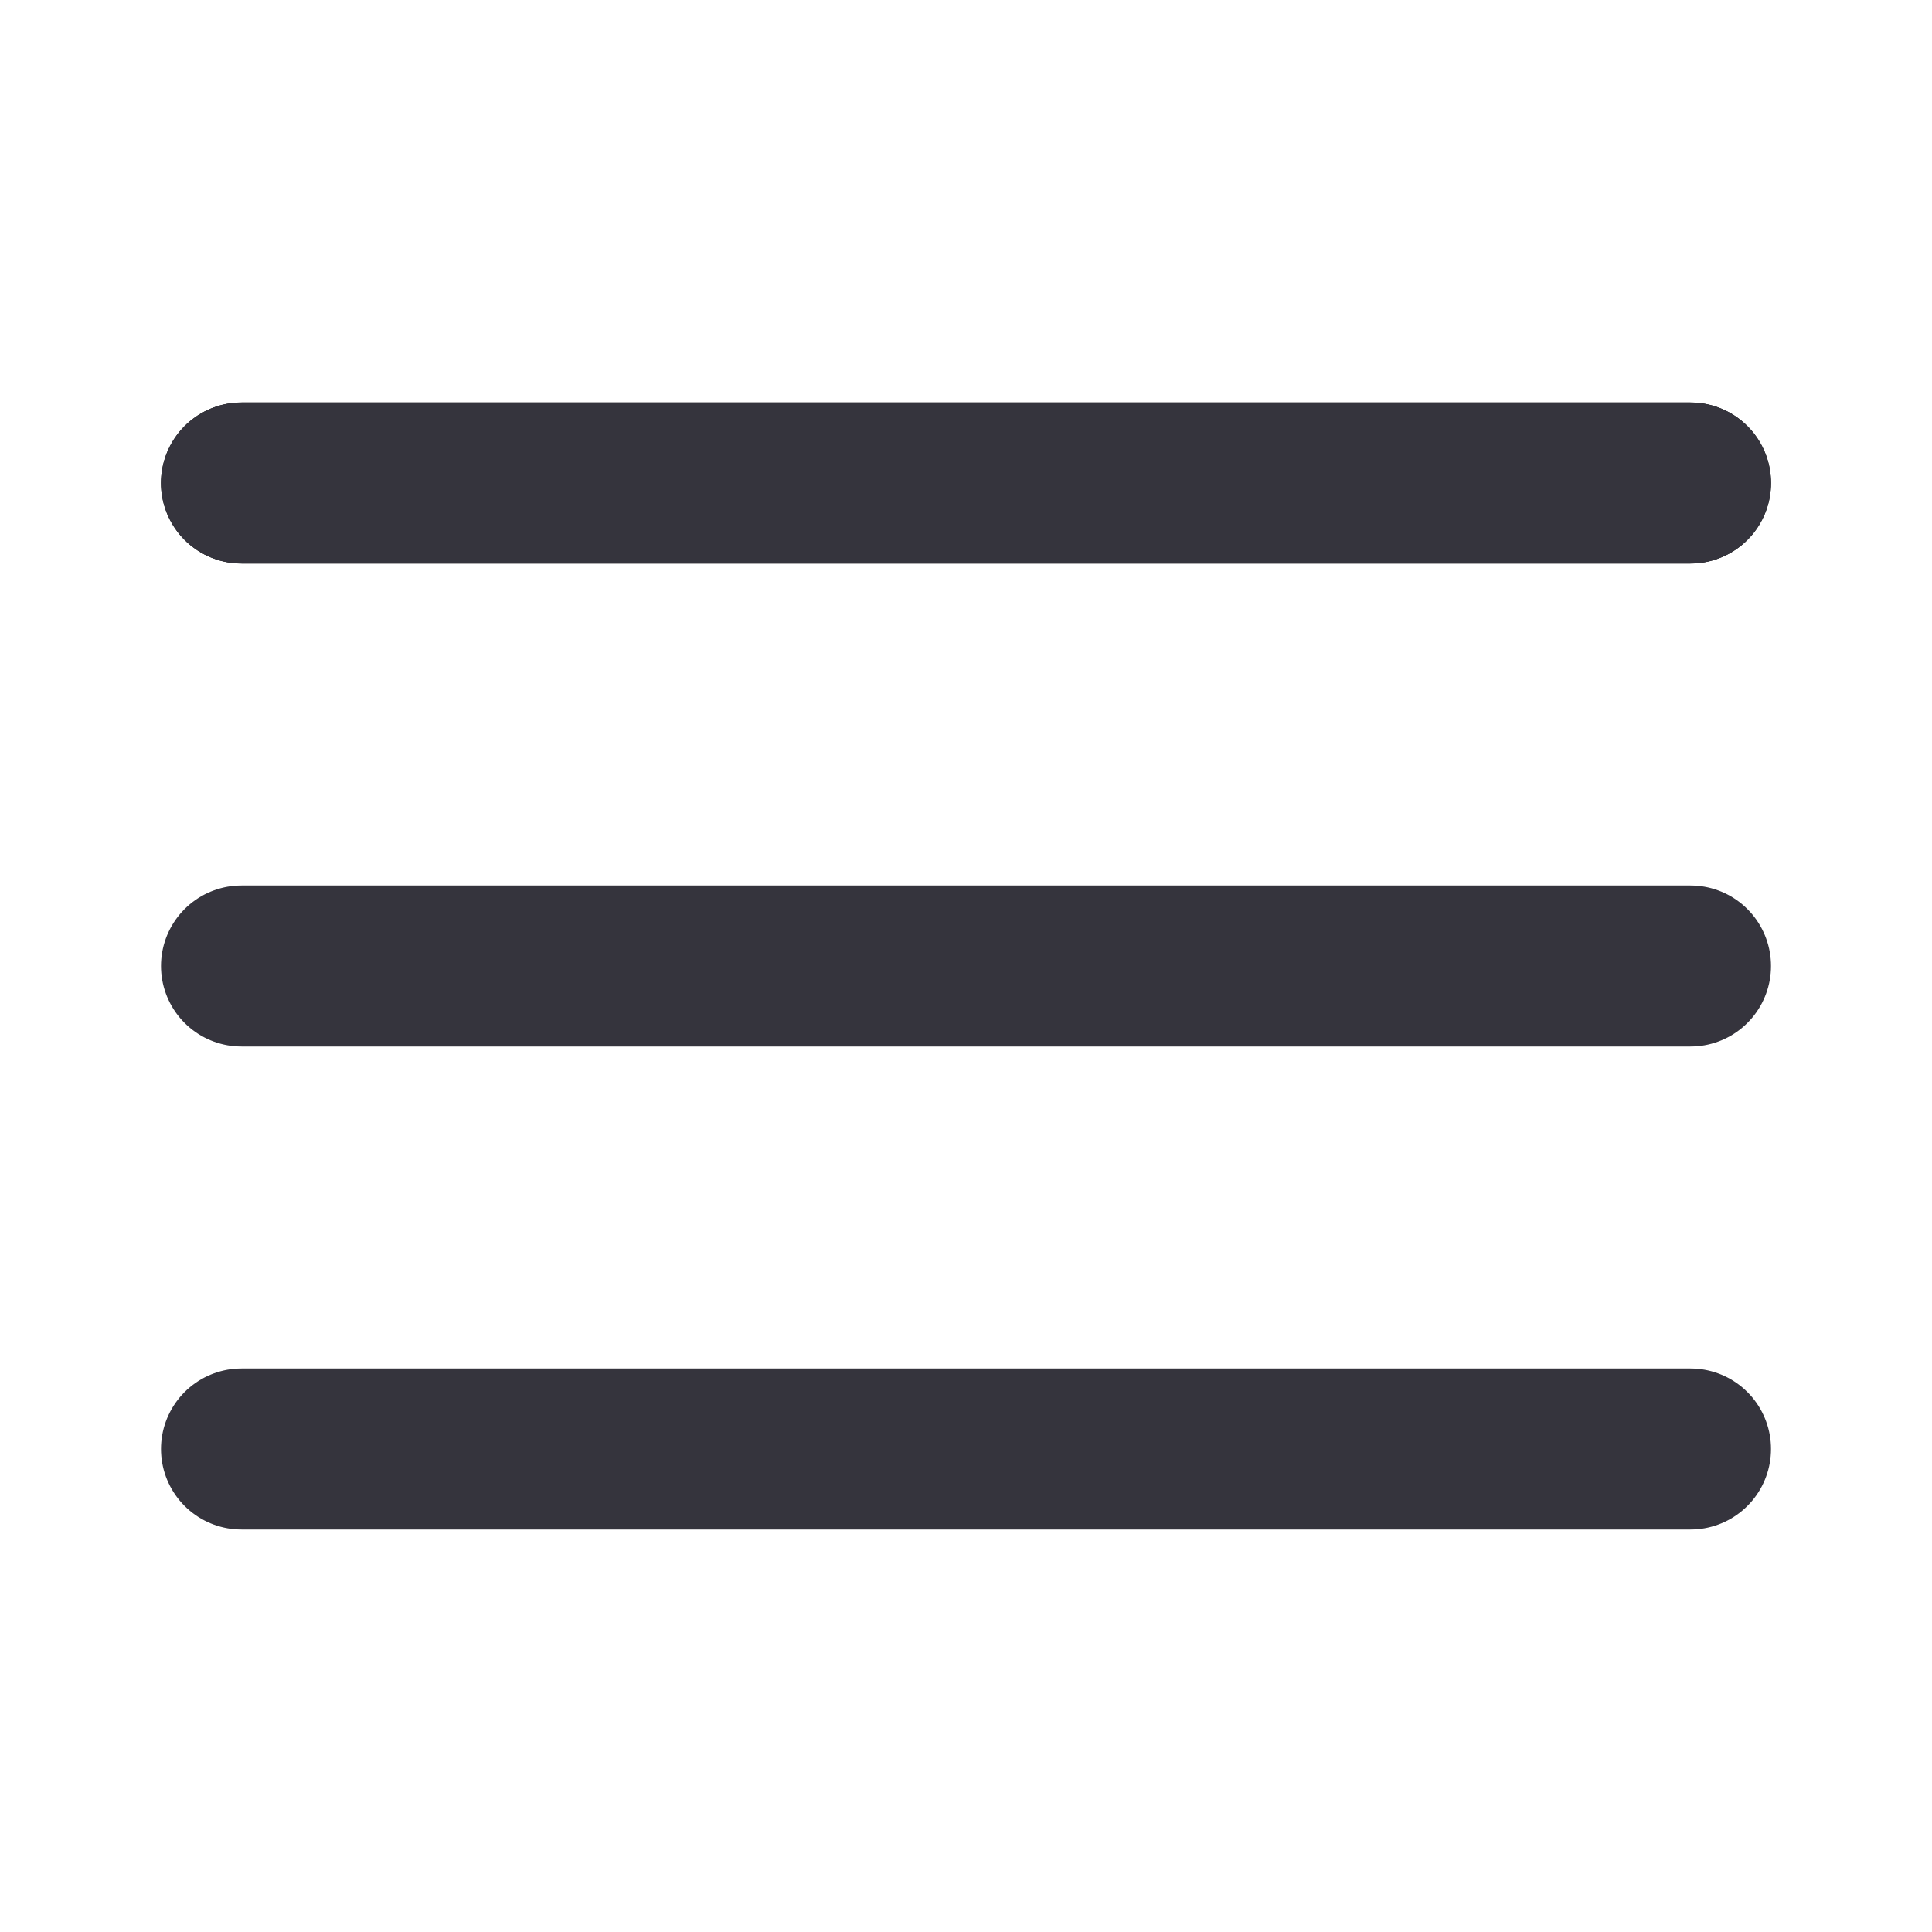
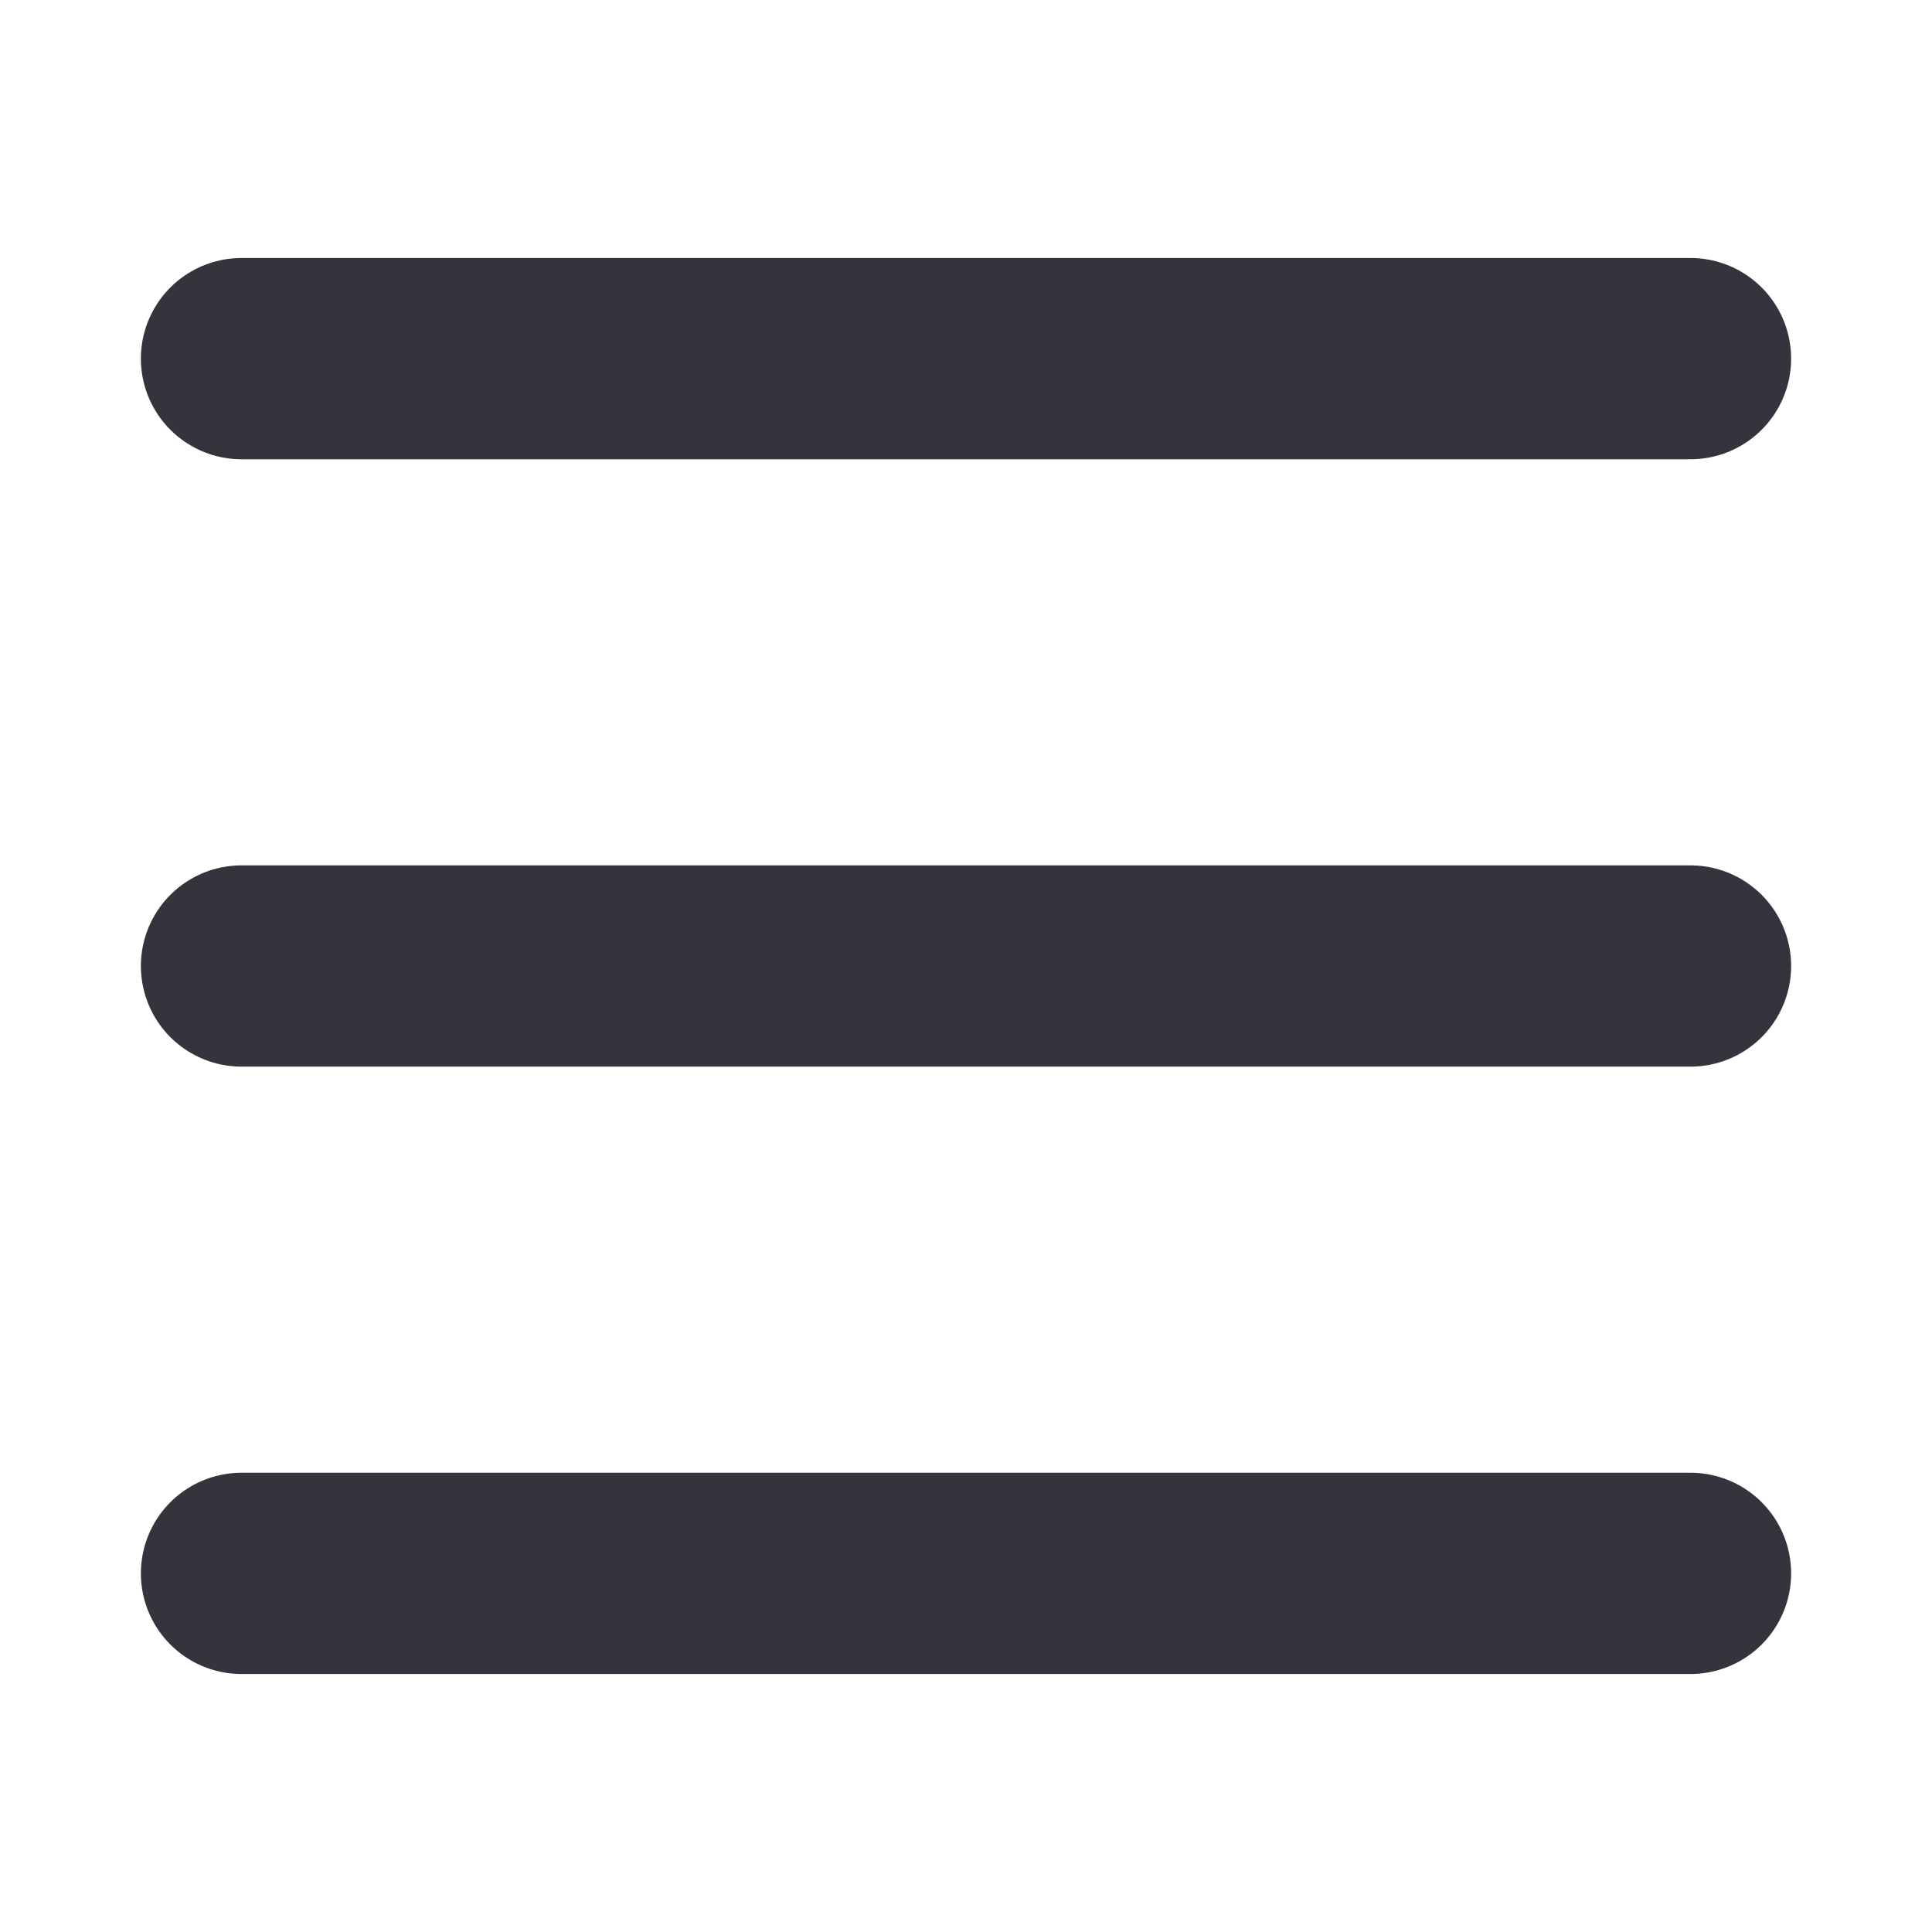
- <svg xmlns="http://www.w3.org/2000/svg" width="24" height="24" fill="none" stroke="currentColor" stroke-width="2" stroke-linecap="round" stroke-linejoin="round">
+ <svg xmlns="http://www.w3.org/2000/svg" width="24" height="24" fill="none" stroke="currentColor" stroke-width="2" stroke-linecap="round" stroke-linejoin="round" style="">
  <rect id="backgroundrect" width="100%" height="100%" x="0" y="0" fill="none" stroke="none" />
  <g class="currentLayer" style="">
-     <line x1="3" y1="12" x2="21" y2="12" id="svg_1" class="" stroke-opacity="1" stroke="#35343d" />
-     <line x1="3" y1="6" x2="21" y2="6" id="svg_2" class="" />
-     <line x1="3" y1="6" x2="21" y2="6" class="" id="svg_4" stroke-opacity="1" stroke="#35343d" />
-     <line x1="3" y1="18" x2="21" y2="18" id="svg_3" class="" stroke-opacity="1" stroke="#35343d" />
+     <line x1="3" y1="12" x2="21" y2="12" id="svg_1" class="" stroke-opacity="1" stroke="#35343d" stroke-width="2.5" />
+     <line x1="3" y1="4.455" x2="21" y2="4.455" class="" id="svg_4" stroke-opacity="1" stroke="#35343d" stroke-dasharray="none" stroke-width="2.5" />
+     <line x1="3" y1="19.545" x2="21" y2="19.545" id="svg_3" class="" stroke-opacity="1" stroke="#35343d" stroke-width="2.5" />
  </g>
</svg>
